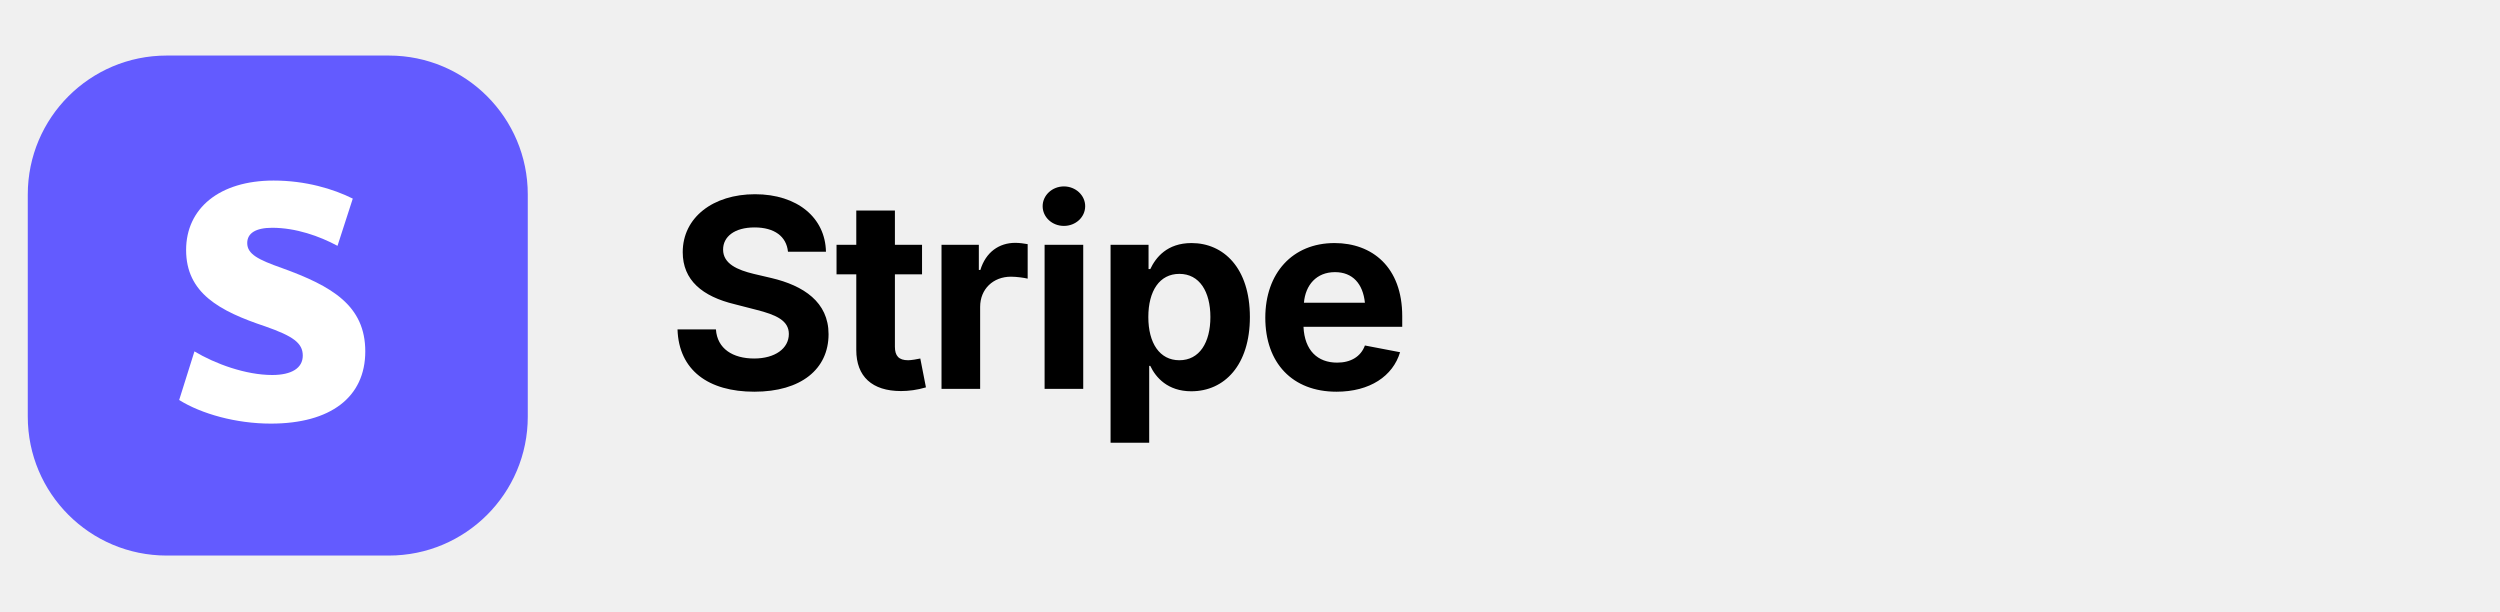
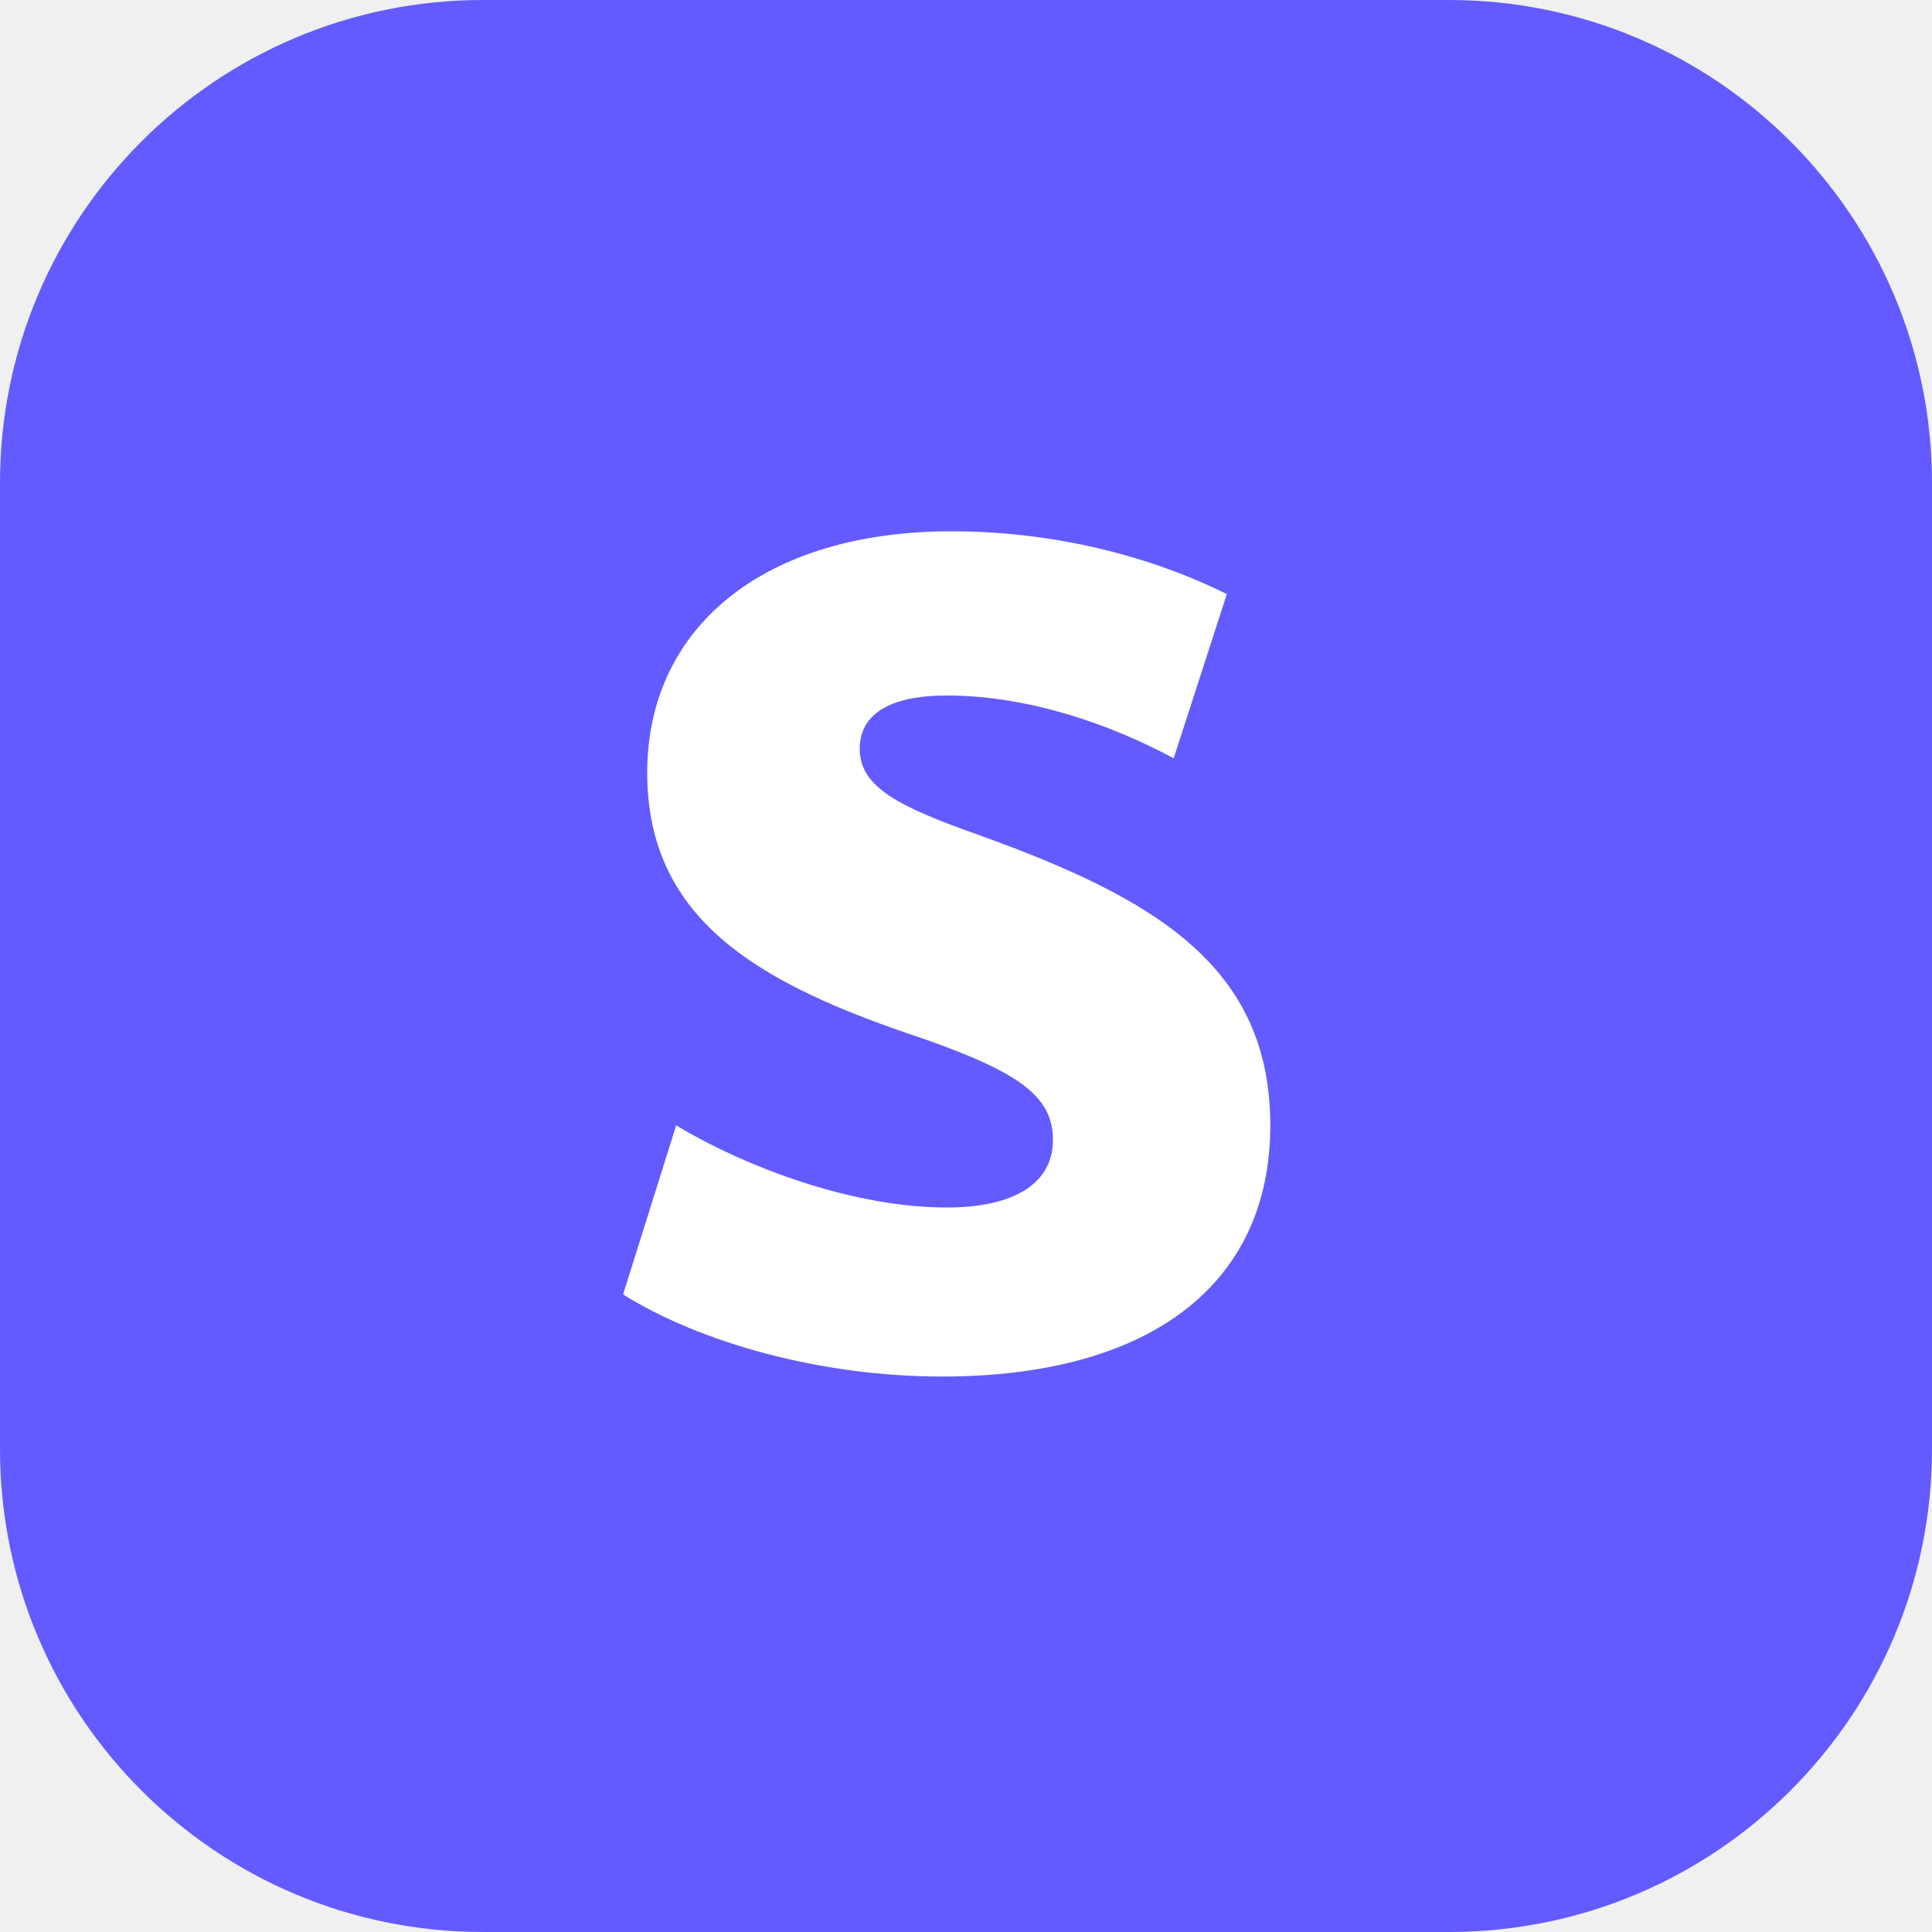
- <svg xmlns="http://www.w3.org/2000/svg" viewBox="0 0 180 44" fill="none">
-   <rect x="2" y="4" width="36" height="36" rx="10" fill="#635BFF" />
-   <path d="M20.3 19.3C18.6 18.7 17.8 18.3 17.8 17.5C17.8 16.8 18.4 16.4 19.6 16.4C21.3 16.4 23 17 24.3 17.7L25.4 14.3C24 13.6 22 13 19.7 13C15.8 13 13.4 15 13.4 18C13.4 21.1 15.8 22.4 19.1 23.5C21.1 24.2 21.8 24.7 21.8 25.6C21.8 26.5 21 27 19.6 27C17.7 27 15.5 26.2 14 25.3L12.9 28.8C14.5 29.8 17 30.5 19.5 30.5C23.8 30.5 26.3 28.6 26.3 25.3C26.3 22 23.9 20.6 20.3 19.3Z" fill="#FFFFFF" />
-   <text x="48" y="28" fill="currentColor" font-family="Inter, Arial, sans-serif" font-size="19" font-weight="700" letter-spacing="-0.4">Stripe</text>
+ <svg xmlns="http://www.w3.org/2000/svg" viewBox="0 0 40 40" fill="none">
+   <rect width="40" height="40" rx="10" fill="#635BFF" />
+   <path d="M20.3 17.3C18.6 16.7 17.8 16.3 17.8 15.5C17.8 14.8 18.4 14.4 19.6 14.4C21.3 14.4 23 15 24.3 15.7L25.4 12.3C24 11.6 22 11 19.7 11C15.8 11 13.4 13 13.4 16C13.4 19.1 15.8 20.4 19.1 21.5C21.1 22.2 21.8 22.7 21.8 23.6C21.8 24.5 21 25 19.6 25C17.7 25 15.5 24.2 14 23.3L12.9 26.8C14.5 27.8 17 28.5 19.5 28.5C23.8 28.5 26.3 26.6 26.3 23.3C26.3 20 23.9 18.6 20.3 17.3Z" fill="#FFFFFF" />
</svg>
